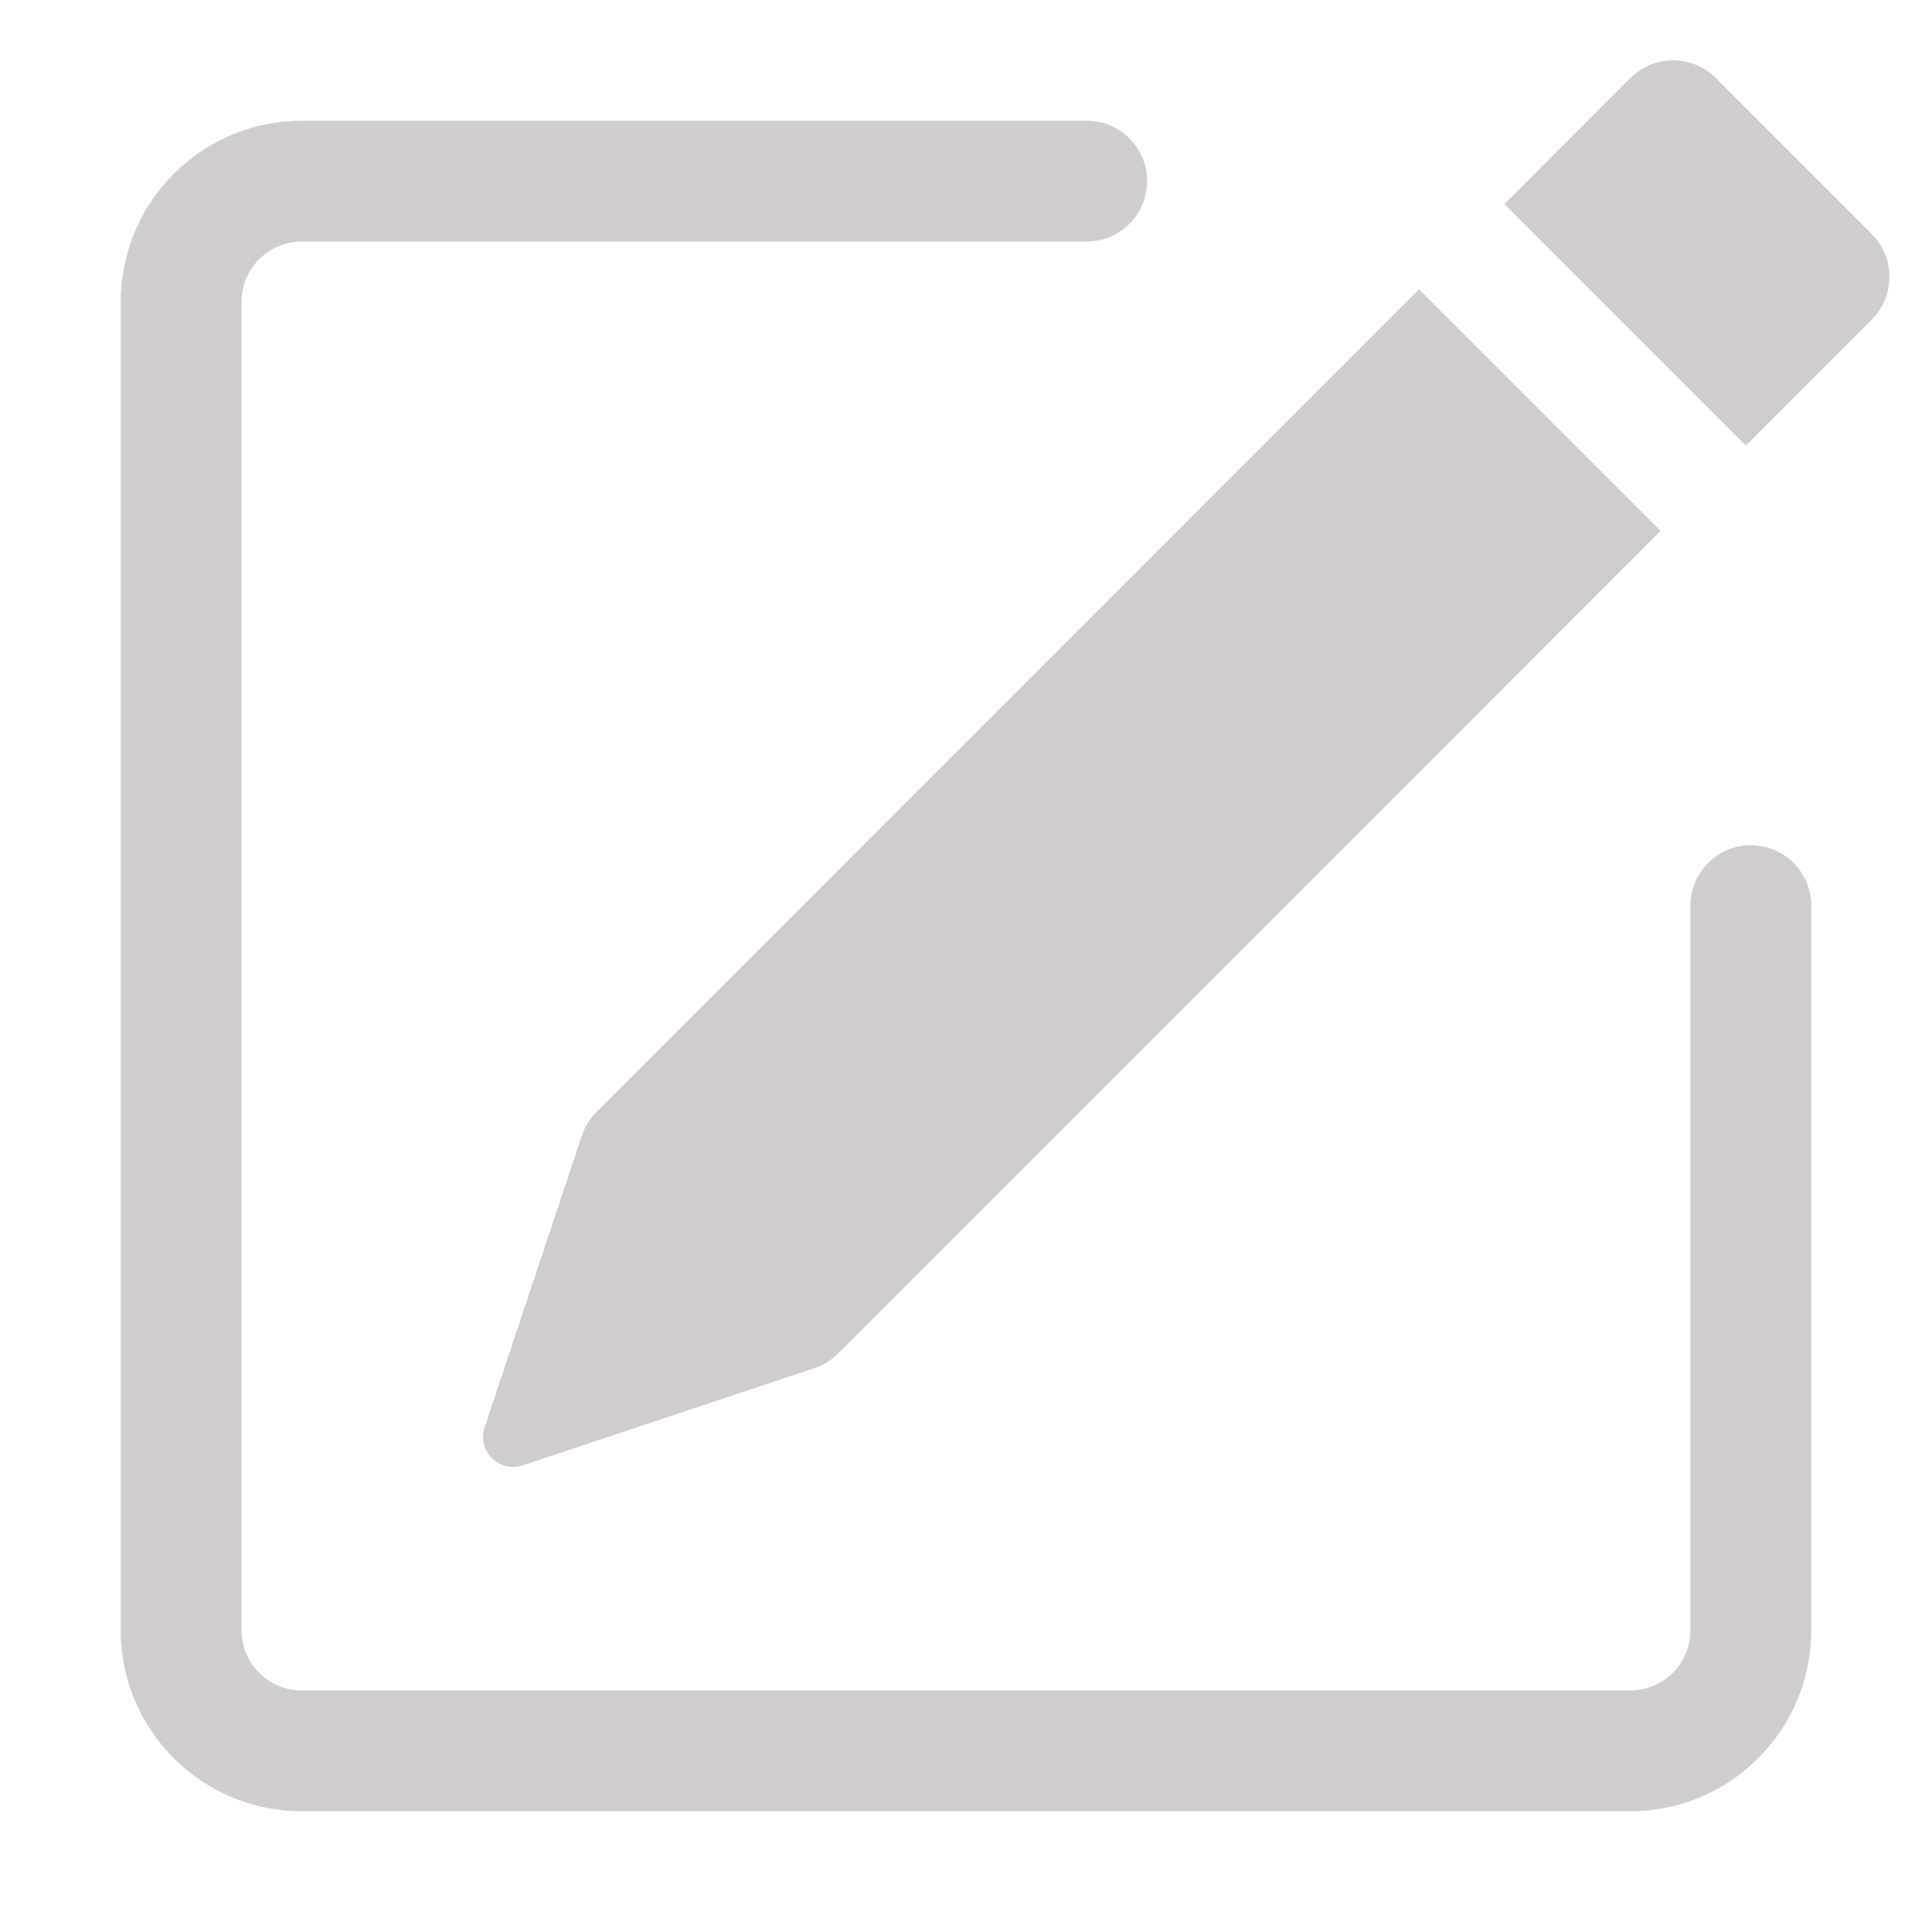
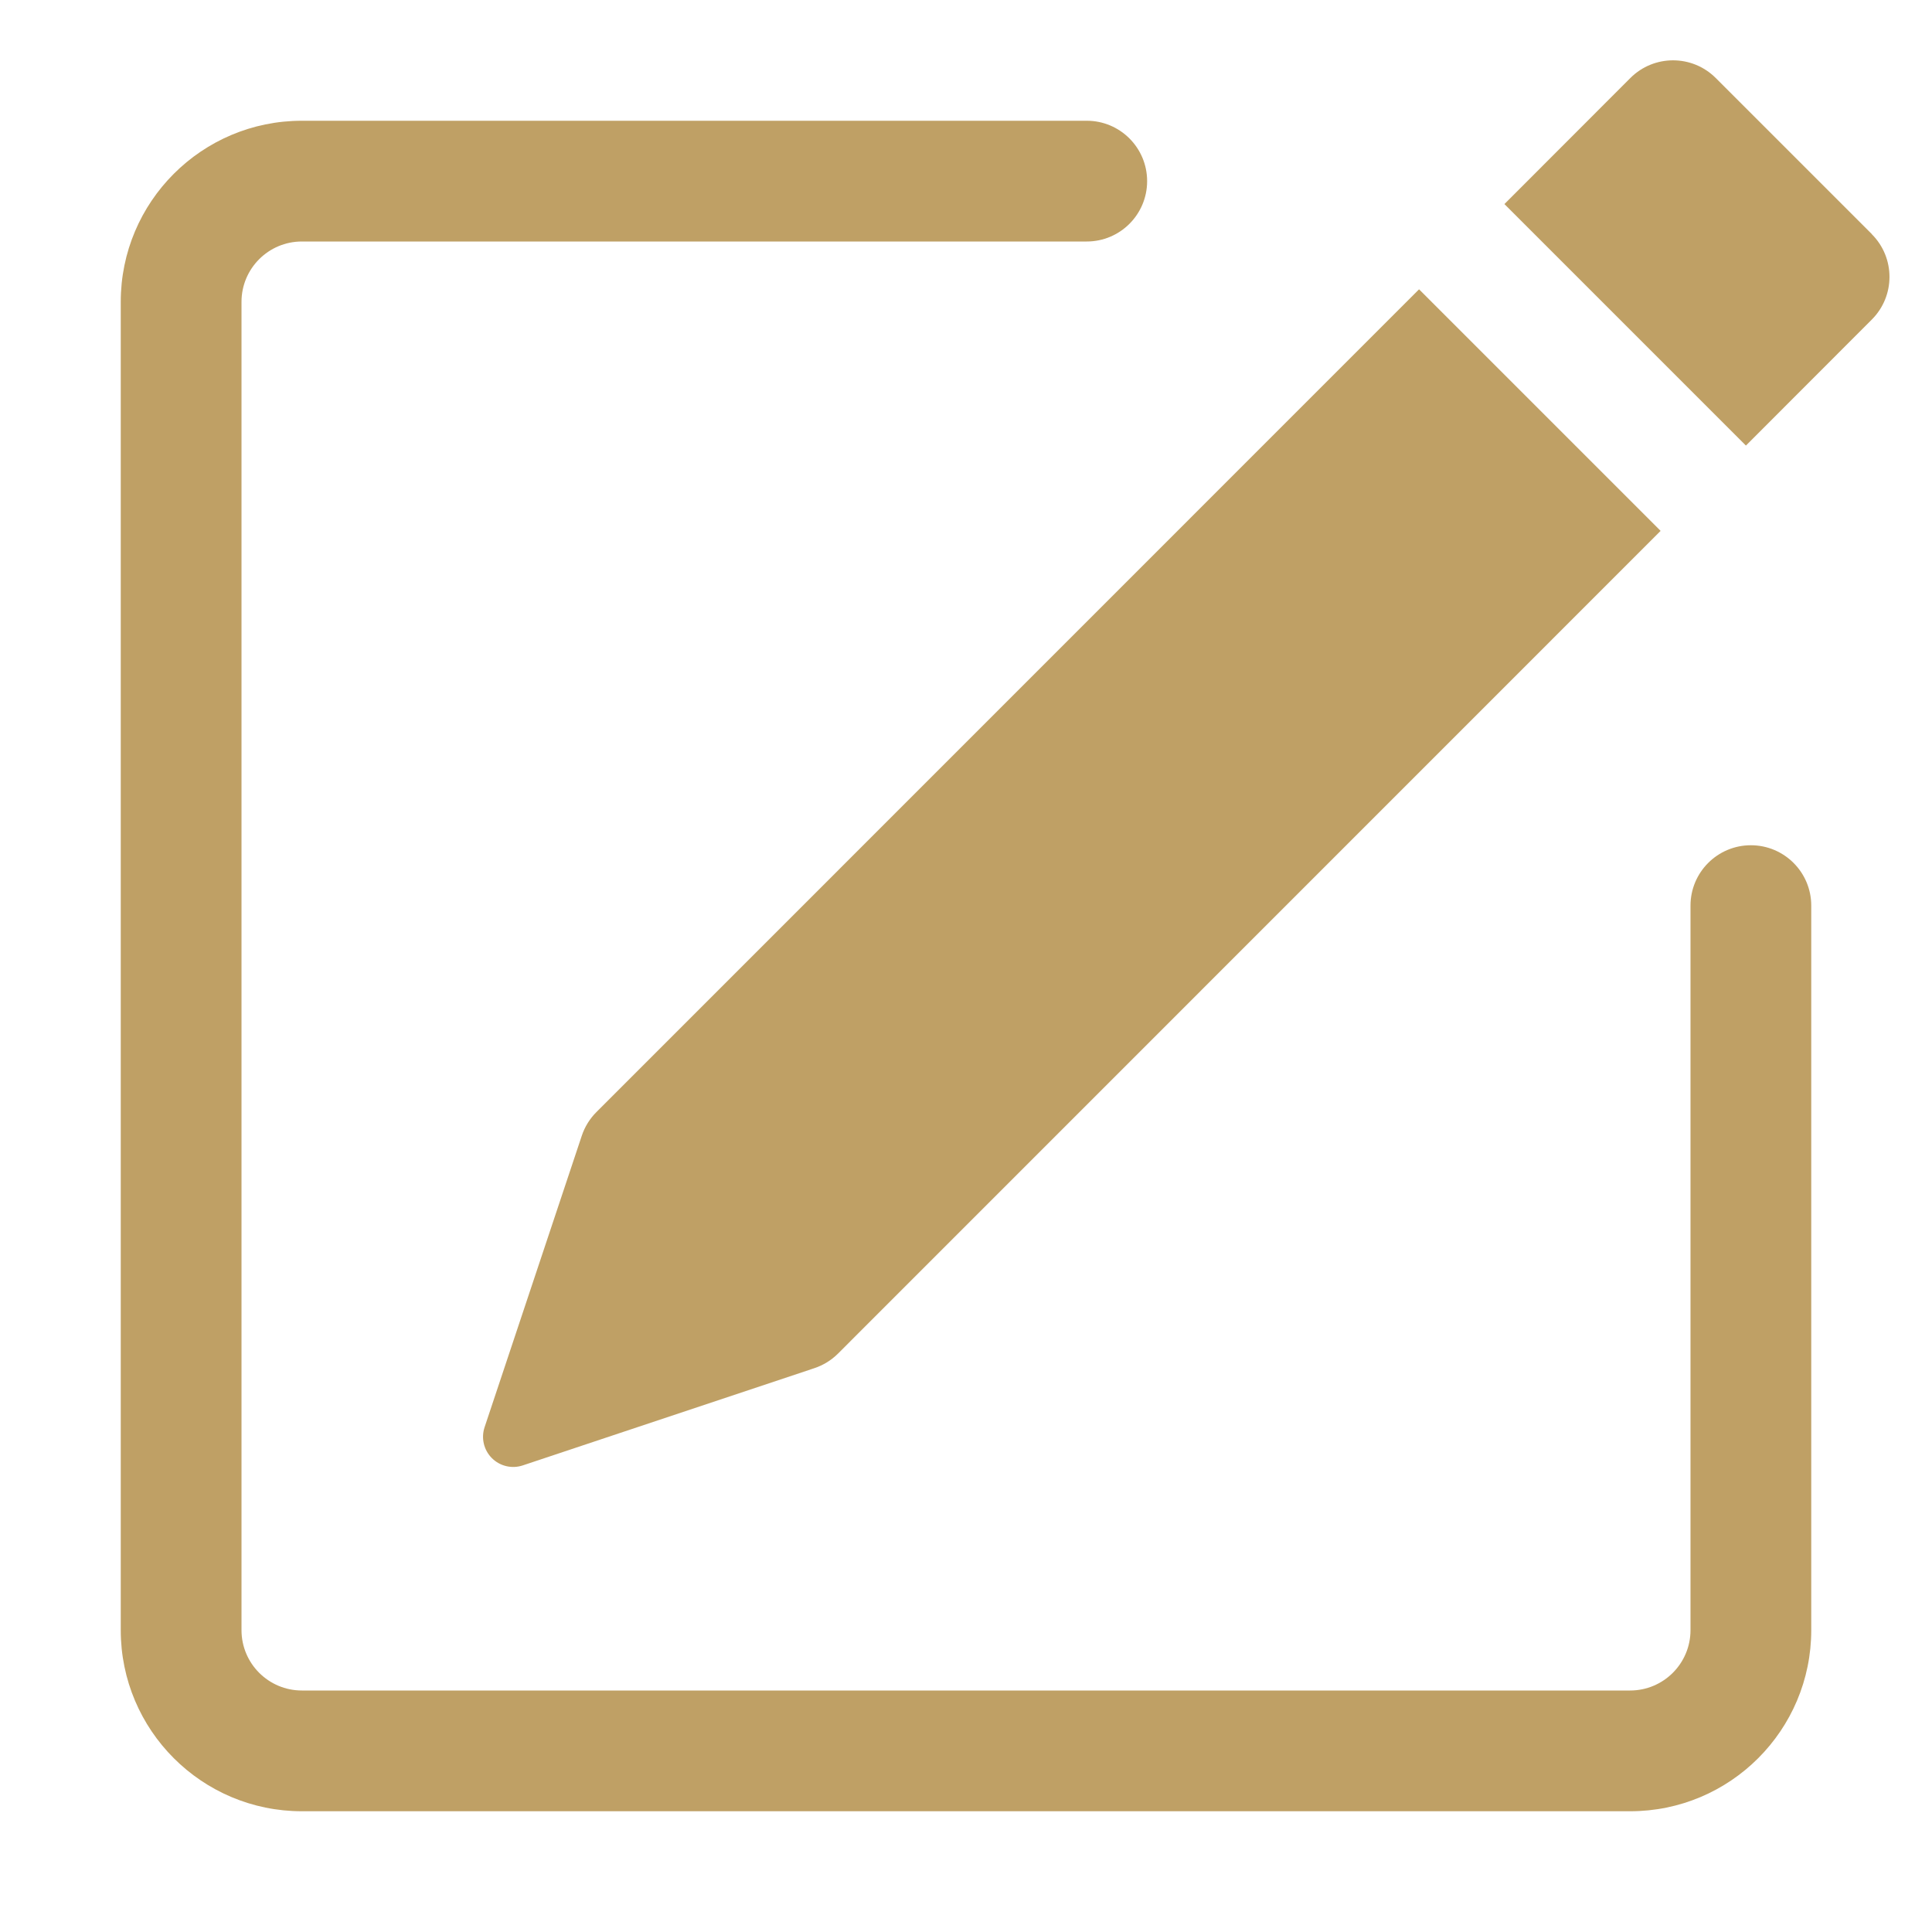
- <svg xmlns="http://www.w3.org/2000/svg" width="16" height="16" fill="#D0CDCC" class="bi bi-pencil-square" viewBox="0 0 16 16">
+ <svg xmlns="http://www.w3.org/2000/svg" width="16" height="16" fill="#bfa065" class="bi bi-pencil-square" viewBox="0 0 16 16">
  <path d="M15.502 1.94a.5.5 0 0 1 0 .706L14.459 3.69l-2-2L13.502.646a.5.5 0 0 1 .707 0l1.293 1.293zm-1.75 2.456-2-2L4.939 9.21a.5.5 0 0 0-.121.196l-.805 2.414a.25.25 0 0 0 .316.316l2.414-.805a.5.5 0 0 0 .196-.12l6.813-6.814z" />
  <path fill-rule="evenodd" d="M1 13.5A1.5 1.5 0 0 0 2.5 15h11a1.5 1.5 0 0 0 1.5-1.5v-6a.5.5 0 0 0-1 0v6a.5.5 0 0 1-.5.5h-11a.5.5 0 0 1-.5-.5v-11a.5.5 0 0 1 .5-.5H9a.5.5 0 0 0 0-1H2.5A1.5 1.5 0 0 0 1 2.5v11z" />
</svg>
